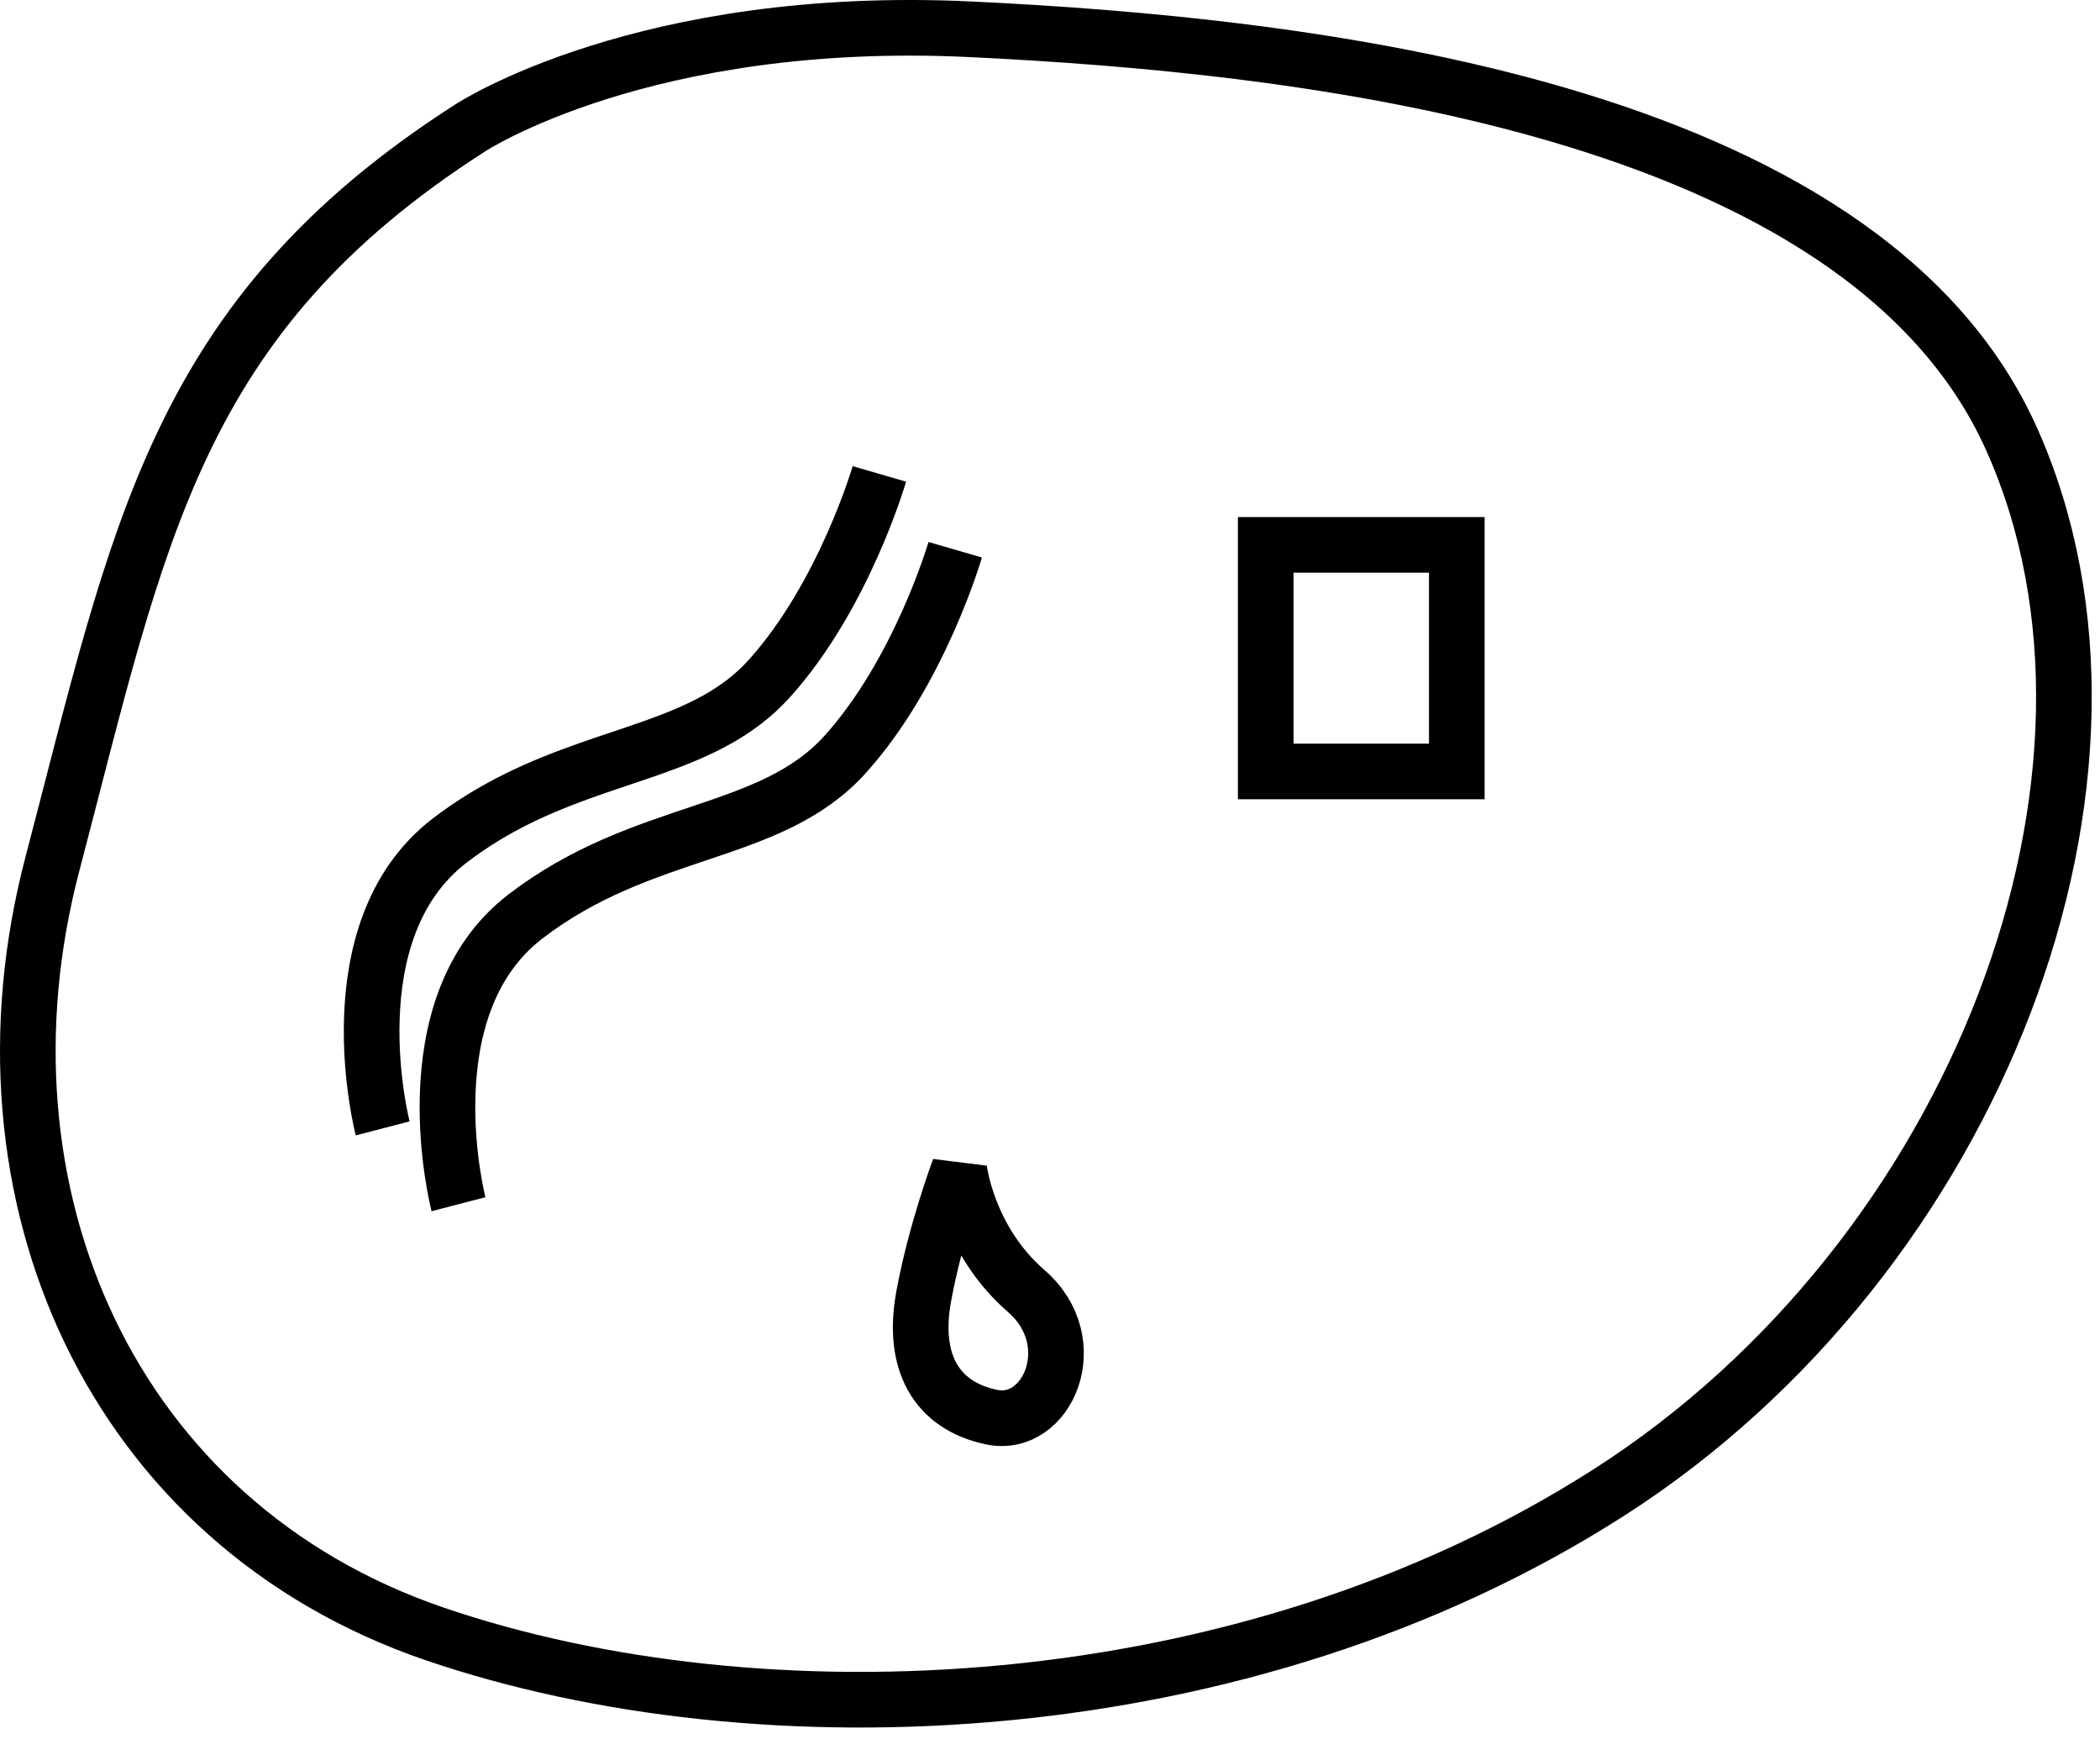
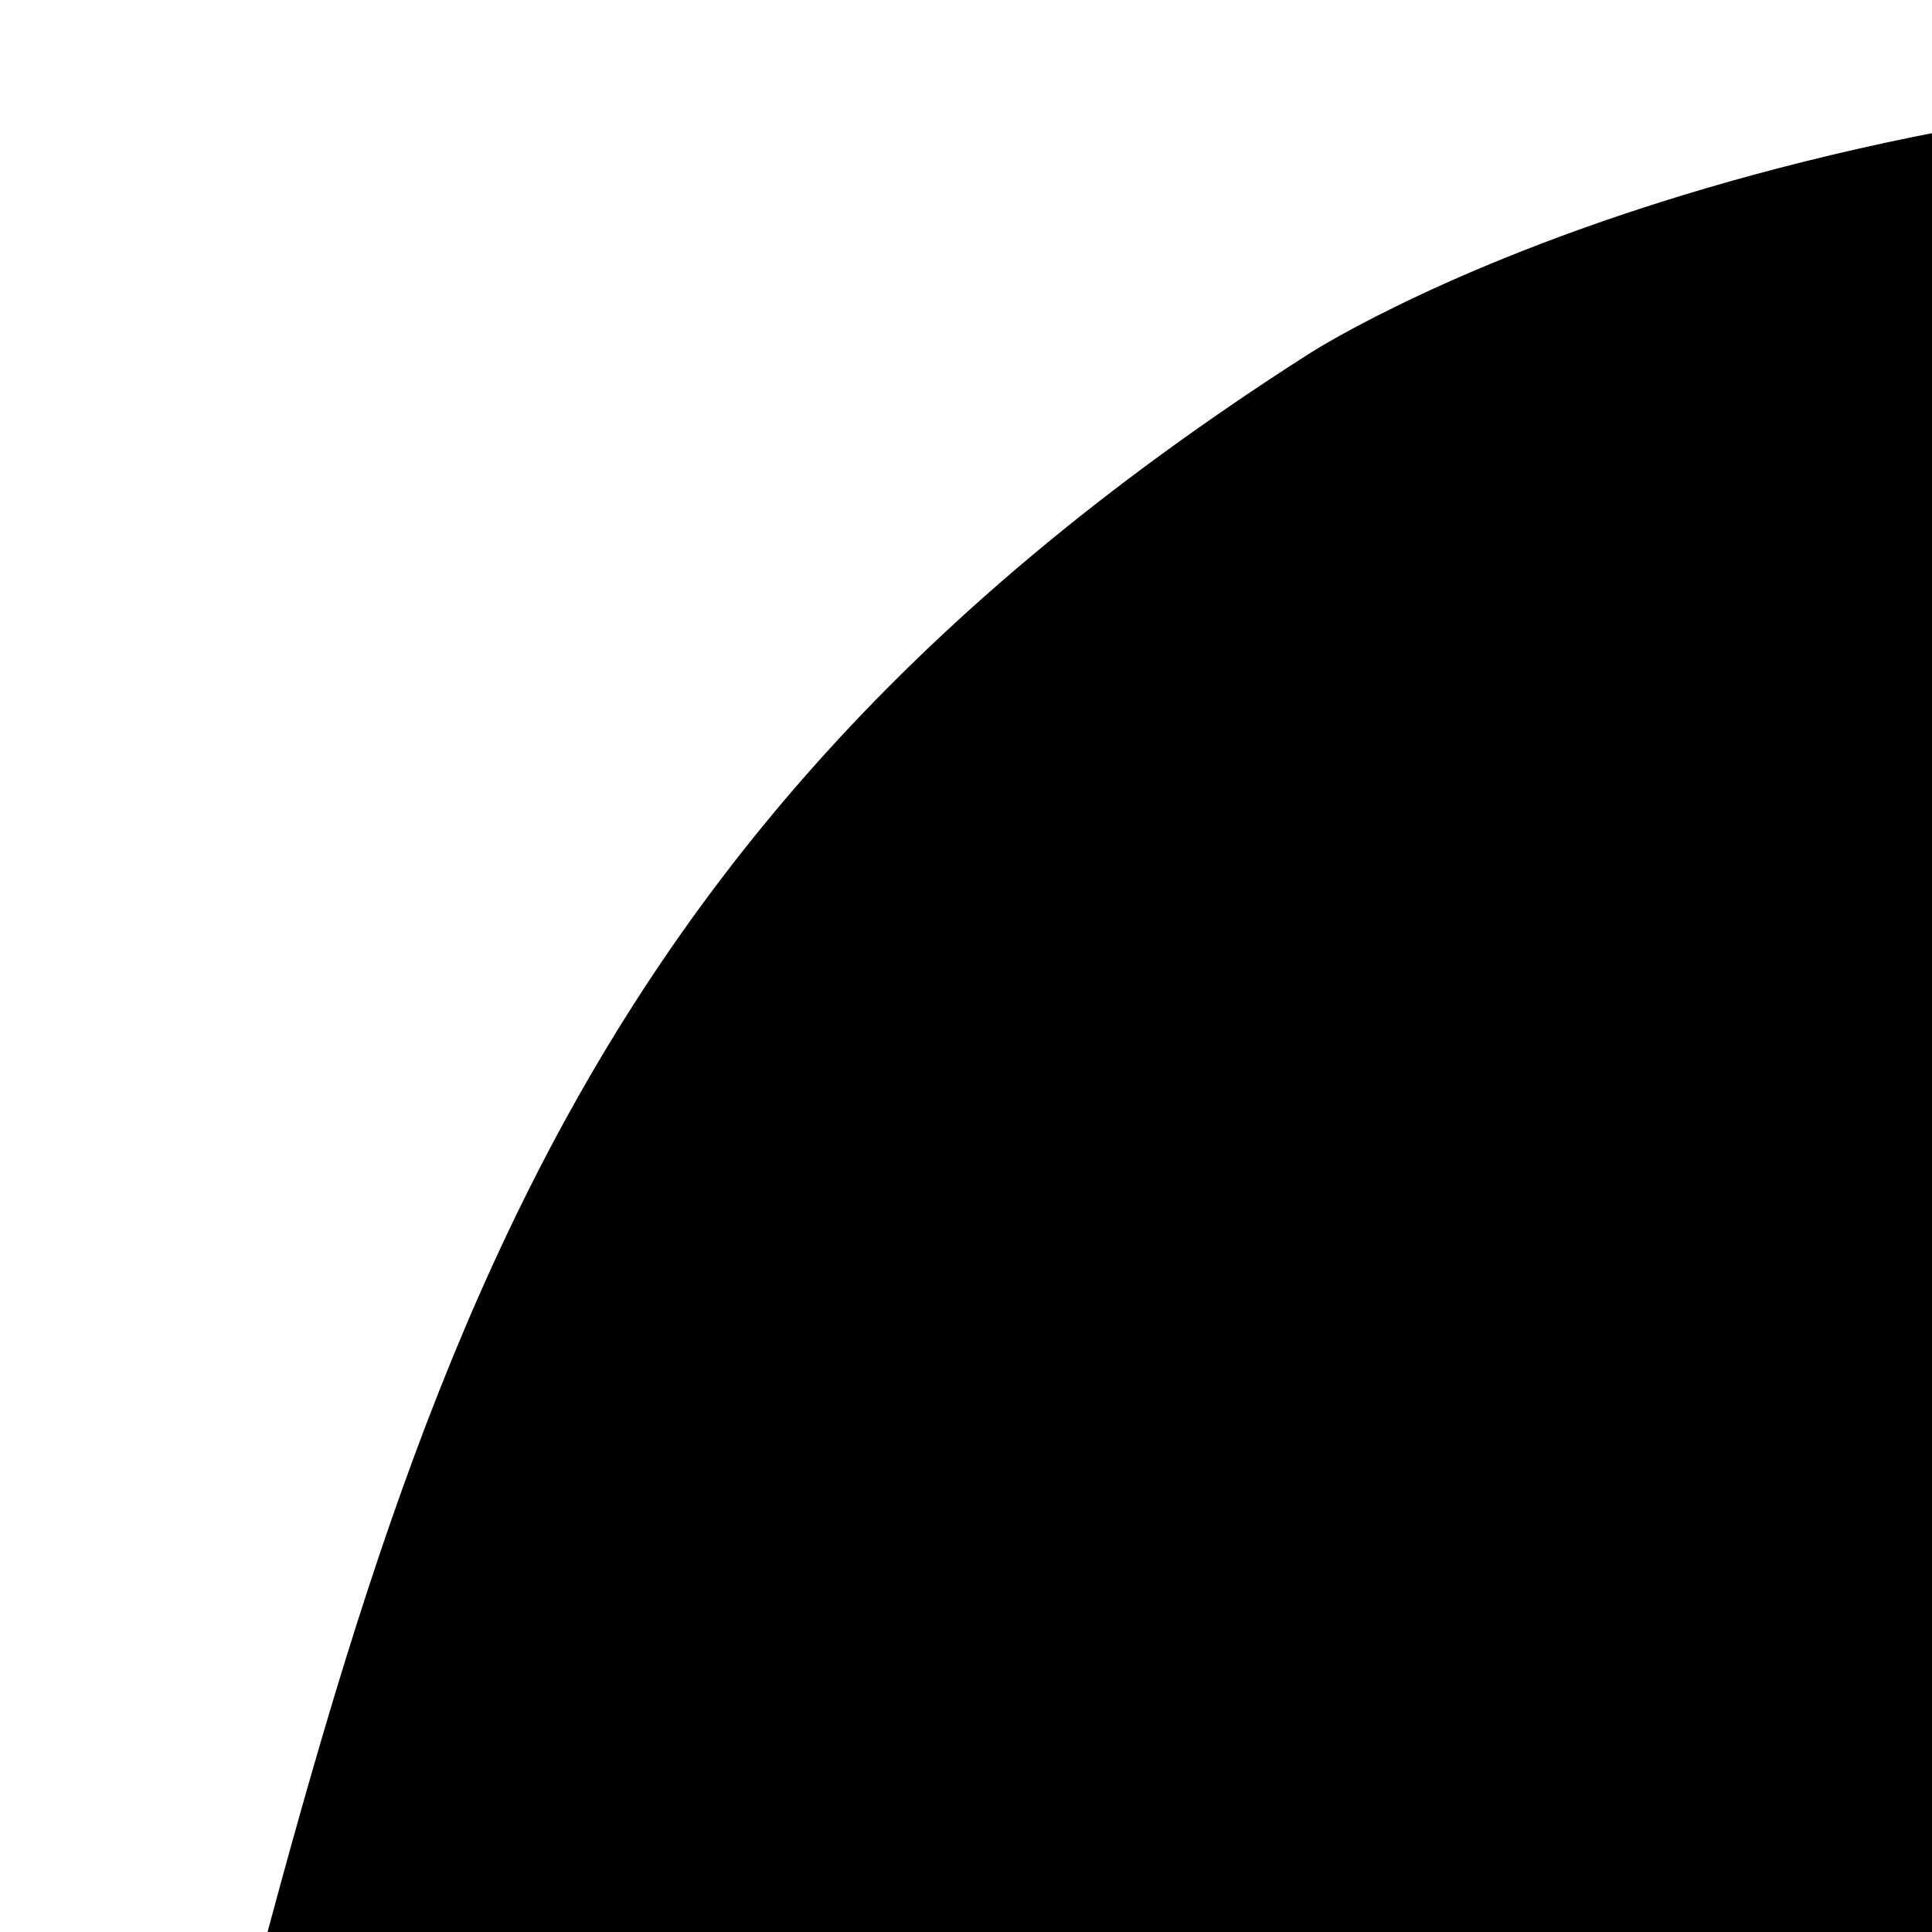
- <svg xmlns="http://www.w3.org/2000/svg" width="151px" height="125px" viewBox="0 0 151 125" version="1.1">
-   <defs />
-   <g id="Page-1" stroke="none" stroke-width="1" fill="none" fill-rule="evenodd">
-     <path d="M33.818,9.193 C33.818,9.193 46.291,0.973 69.818,2.107 C93.346,3.241 133.881,7.493 144.653,31.587 C155.424,55.682 142.153,90.335 115.739,107.272 C89.326,124.21 54.511,125.414 31.267,117.477 C8.023,109.54 -2.465,85.813 3.771,62.101 C10.007,38.39 12.558,22.8 33.818,9.193 L33.818,9.193 Z M91.011,55.465 L104.751,55.465 L104.751,39.174 L91.011,39.174 L91.011,55.465 Z M68.968,84.028 C68.968,84.028 69.535,89.131 73.787,92.816 C78.039,96.501 75.318,102.737 71.292,101.886 C67.267,101.036 65.566,97.874 66.416,93.219 C67.267,88.564 68.968,84.028 68.968,84.028 L68.968,84.028 Z M32.968,86.579 C32.968,86.579 29.283,72.406 37.787,65.886 C46.291,59.367 55.361,60.217 60.747,54.264 C66.133,48.312 68.684,39.524 68.684,39.524 M27.516,81.127 C27.516,81.127 23.831,66.954 32.335,60.434 C33.938,59.205 35.561,58.238 37.176,57.438 C44.127,53.994 50.924,53.643 55.295,48.812 C60.681,42.859 63.232,34.072 63.232,34.072" id="Stroke-20" stroke="#000000" stroke-width="4" />
-   </g>
+ <svg xmlns="http://www.w3.org/2000/svg" width="50" height="50" viewBox="0 0 50 50" preserveAspectRatio="xMinYMin">
+   <path d="M33.818,9.193 C33.818,9.193 46.291,0.973 69.818,2.107 C93.346,3.241 133.881,7.493 144.653,31.587 C155.424,55.682 142.153,90.335 115.739,107.272 C89.326,124.21 54.511,125.414 31.267,117.477 C8.023,109.54 -2.465,85.813 3.771,62.101 C10.007,38.39 12.558,22.8 33.818,9.193 L33.818,9.193 Z M91.011,55.465 L104.751,55.465 L104.751,39.174 L91.011,39.174 L91.011,55.465 Z M68.968,84.028 C68.968,84.028 69.535,89.131 73.787,92.816 C78.039,96.501 75.318,102.737 71.292,101.886 C67.267,101.036 65.566,97.874 66.416,93.219 C67.267,88.564 68.968,84.028 68.968,84.028 L68.968,84.028 Z M32.968,86.579 C32.968,86.579 29.283,72.406 37.787,65.886 C46.291,59.367 55.361,60.217 60.747,54.264 C66.133,48.312 68.684,39.524 68.684,39.524 M27.516,81.127 C27.516,81.127 23.831,66.954 32.335,60.434 C33.938,59.205 35.561,58.238 37.176,57.438 C44.127,53.994 50.924,53.643 55.295,48.812 C60.681,42.859 63.232,34.072 63.232,34.072" class="efecto--stroke-dashoffset">
+     <animateMotion from="50,0" to="0,0" dur="1s" repeatCount="1" />
+   </path>
</svg>
